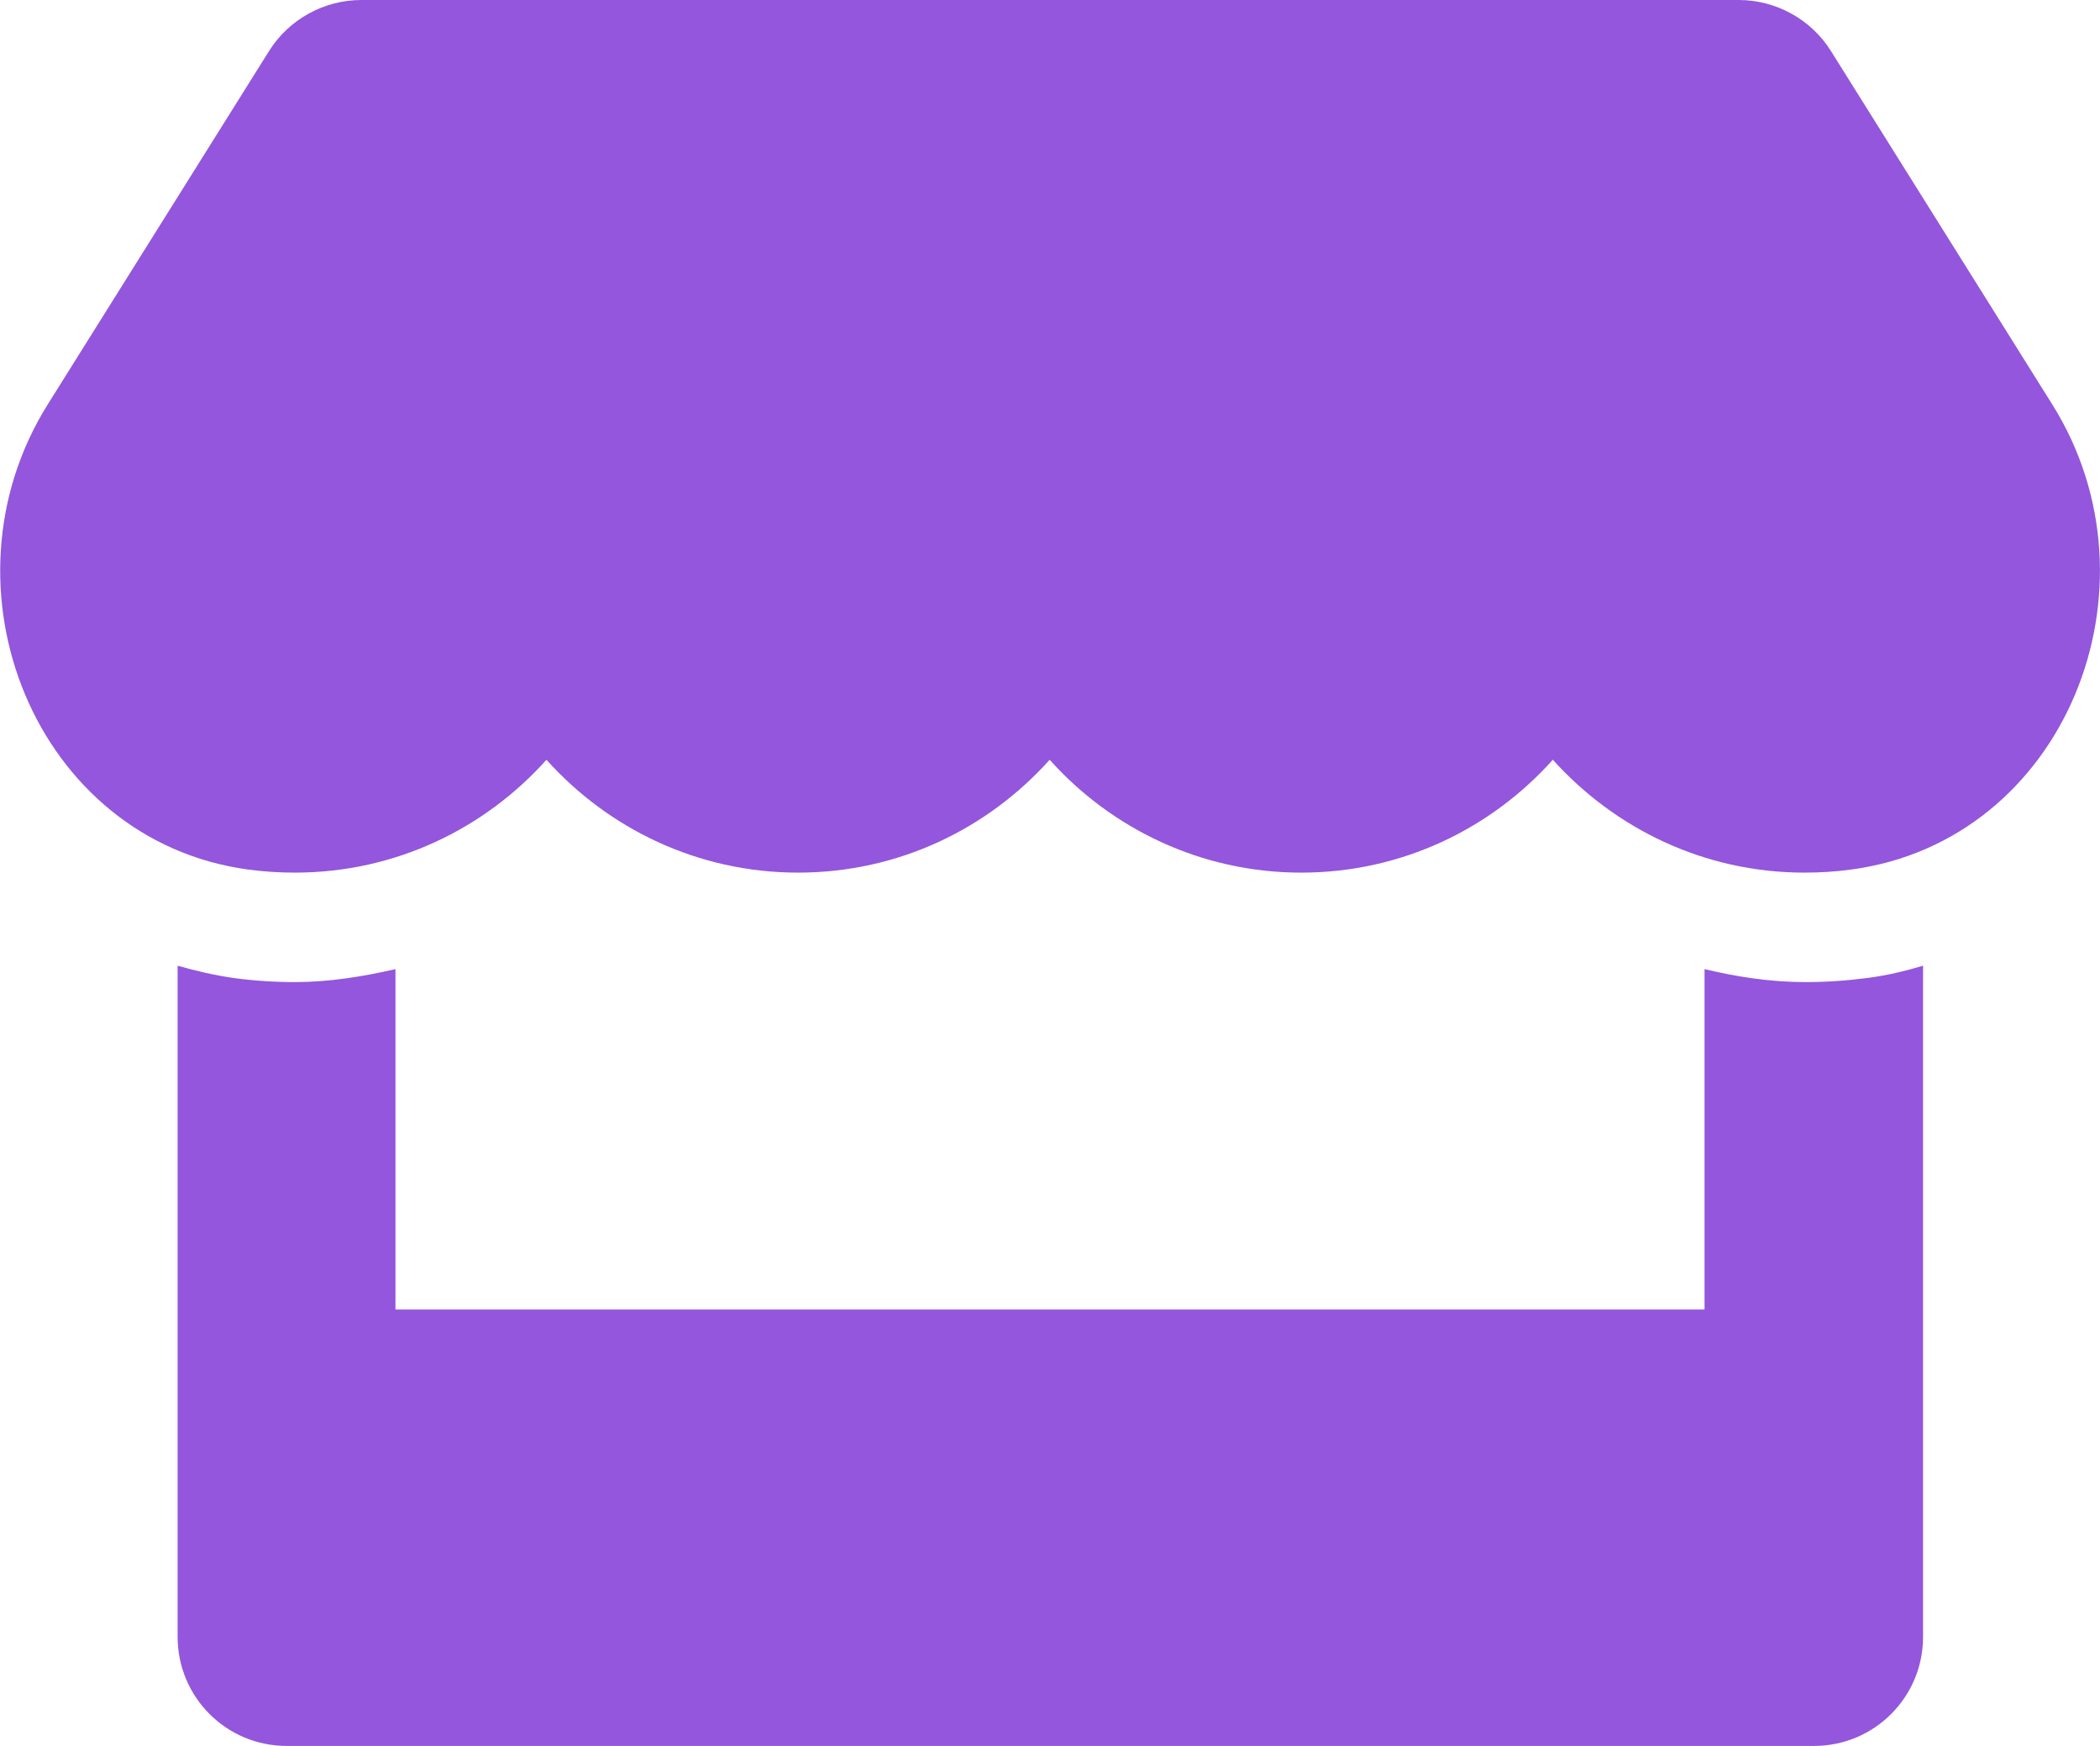
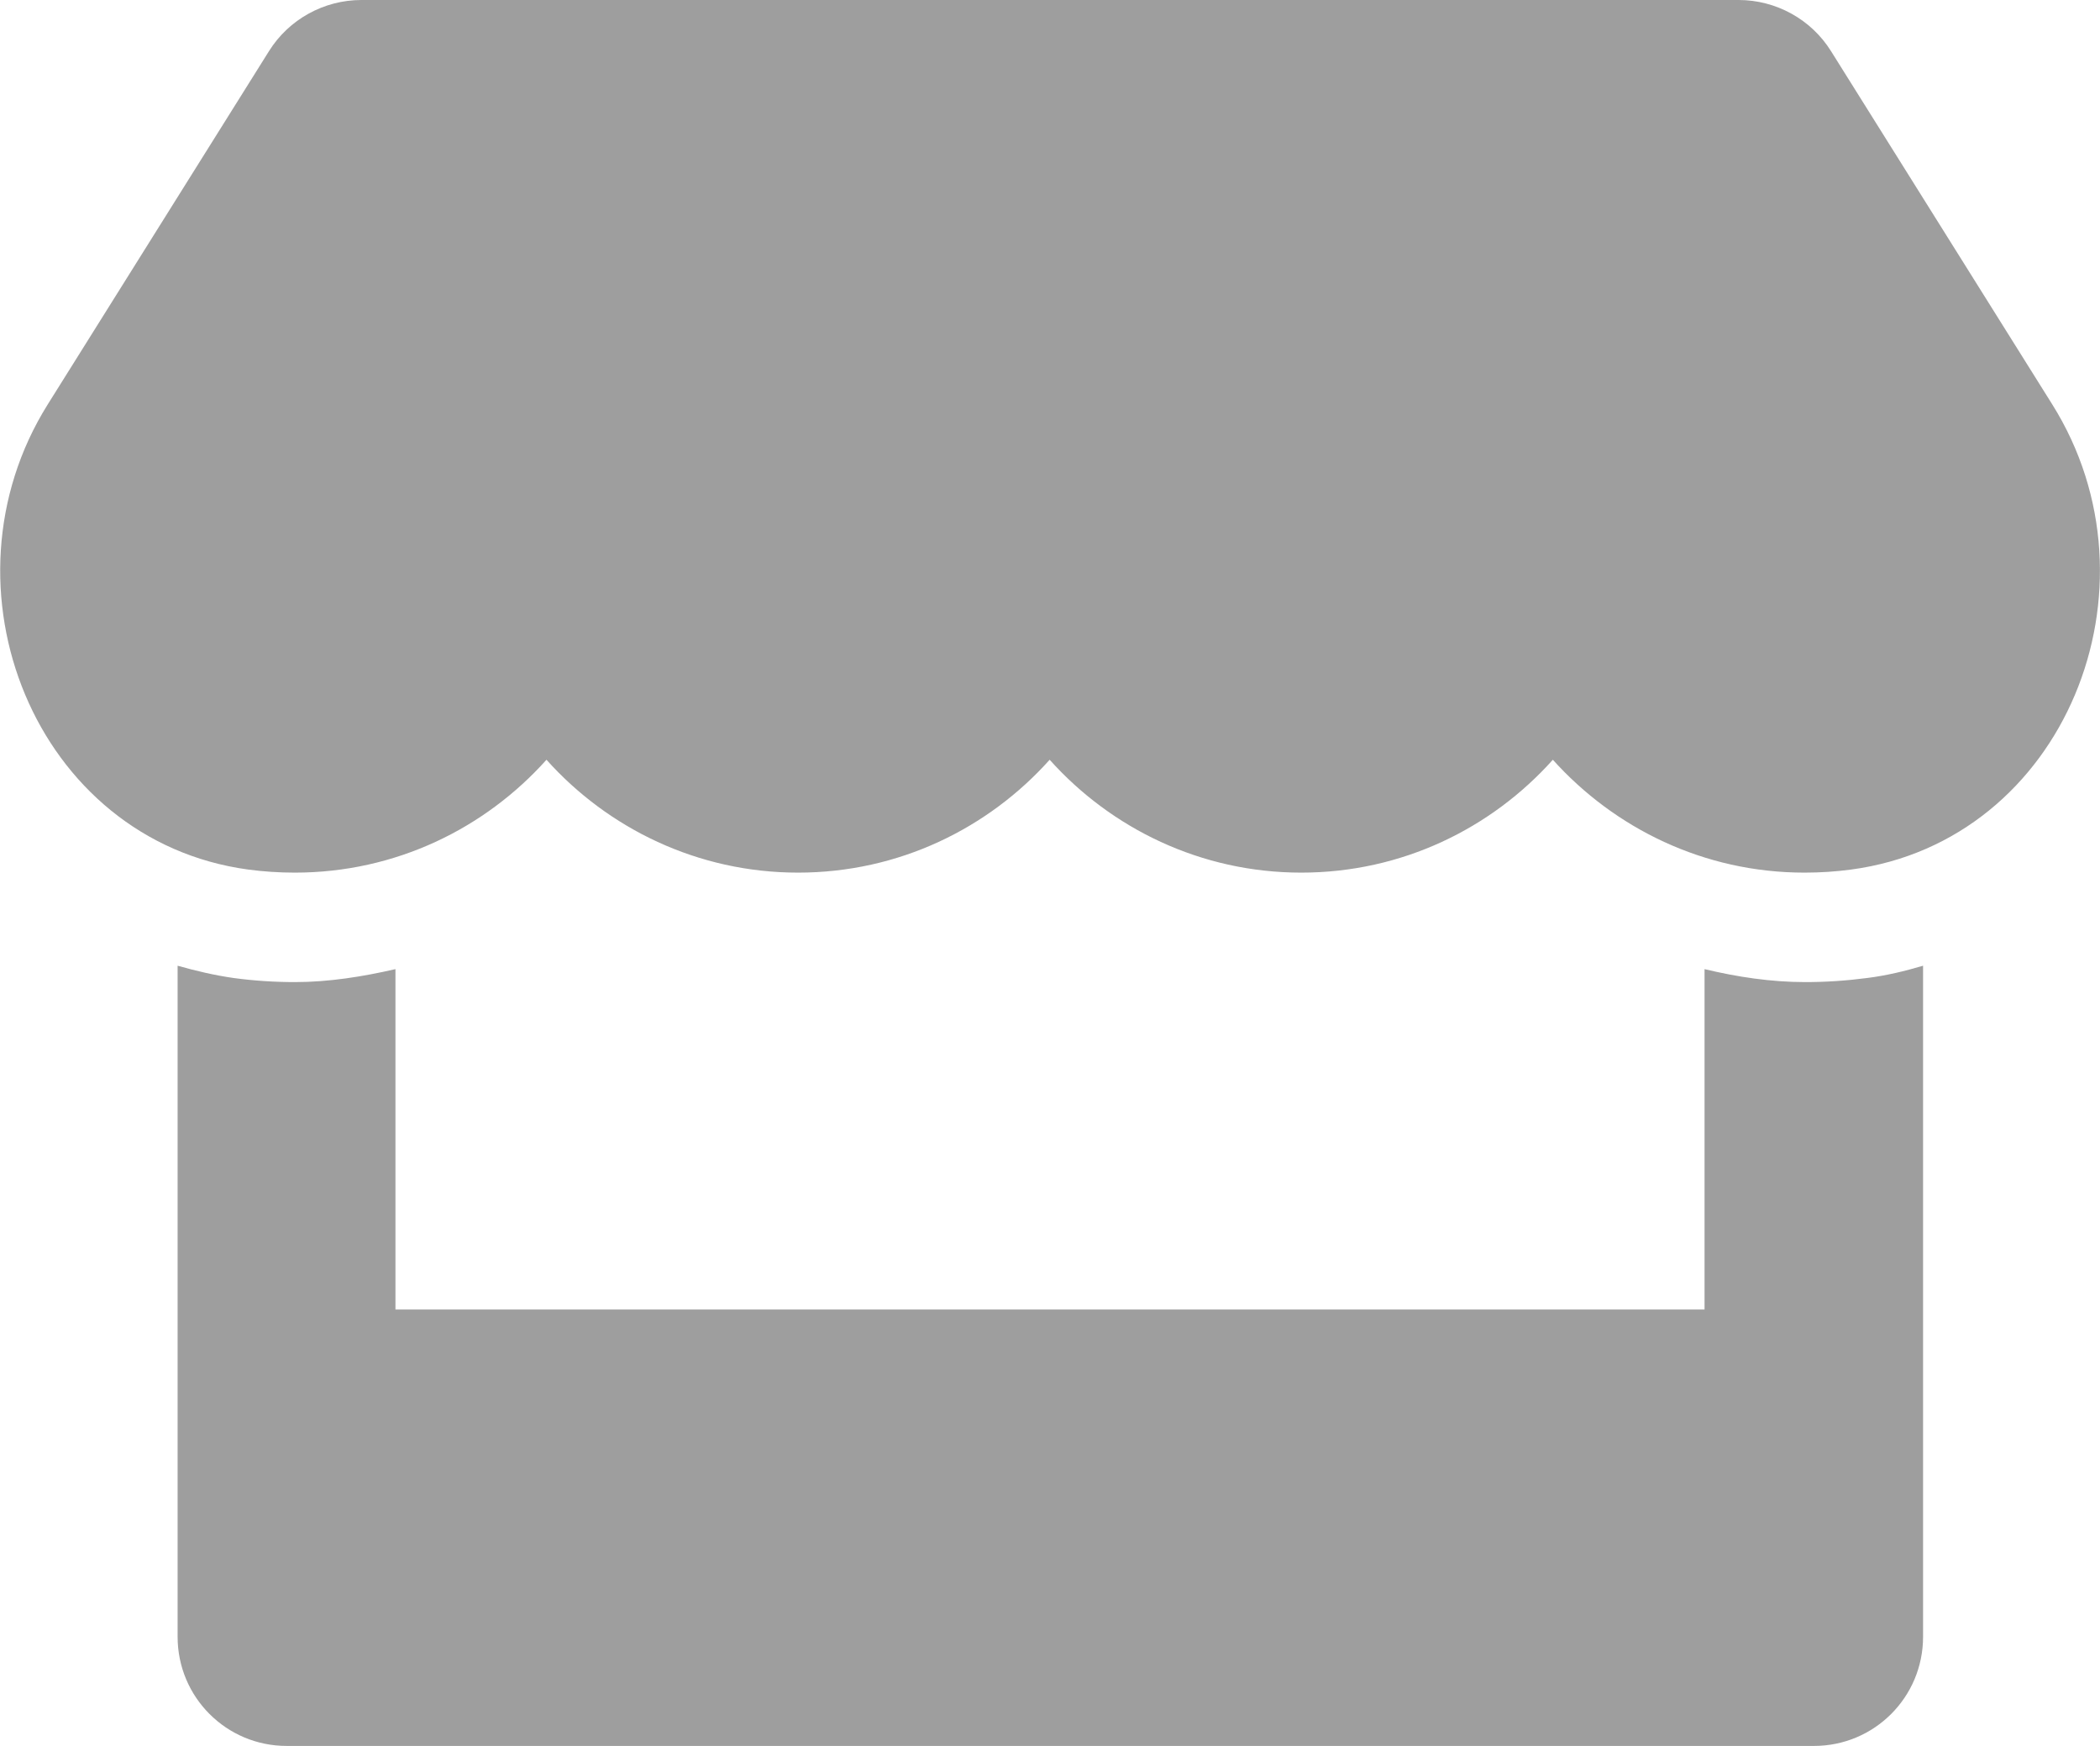
<svg xmlns="http://www.w3.org/2000/svg" aria-hidden="true" focusable="false" data-prefix="fas" data-icon="store" class="svg-inline--fa fa-store fa-w-20" role="img" viewBox="0 0 616 512">
-   <path fill="#9356DC" d="M602 118.6L537.1 15C531.3 5.7 521 0 510 0H106C95 0 84.7 5.7 78.9 15L14 118.6c-33.5 53.5-3.8 127.9 58.8 136.4 4.5.6 9.1.9 13.7.9 29.6 0 55.8-13 73.8-33.1 18 20.1 44.3 33.1 73.8 33.1 29.6 0 55.8-13 73.8-33.1 18 20.1 44.3 33.1 73.8 33.1 29.6 0 55.8-13 73.8-33.1 18.1 20.1 44.3 33.1 73.8 33.1 4.7 0 9.2-.3 13.7-.9 62.8-8.4 92.6-82.8 59-136.4zM529.5 288c-10 0-19.9-1.5-29.5-3.8V384H116v-99.8c-9.6 2.2-19.5 3.8-29.5 3.8-6 0-12.1-.4-18-1.2-5.6-.8-11.1-2.1-16.4-3.6V480c0 17.7 14.3 32 32 32h448c17.7 0 32-14.3 32-32V283.2c-5.4 1.6-10.8 2.9-16.4 3.6-6.1.8-12.1 1.2-18.2 1.2z" />
+   <path fill="#9E9E9E" d="M602 118.6L537.1 15C531.3 5.7 521 0 510 0H106C95 0 84.7 5.7 78.9 15L14 118.6c-33.5 53.5-3.8 127.9 58.8 136.4 4.5.6 9.1.9 13.7.9 29.6 0 55.8-13 73.8-33.1 18 20.1 44.3 33.1 73.8 33.1 29.6 0 55.8-13 73.8-33.1 18 20.1 44.3 33.1 73.8 33.1 29.6 0 55.8-13 73.8-33.1 18.1 20.1 44.3 33.1 73.8 33.1 4.7 0 9.2-.3 13.7-.9 62.8-8.4 92.6-82.8 59-136.4zM529.5 288c-10 0-19.9-1.5-29.5-3.8V384H116v-99.8c-9.6 2.2-19.5 3.8-29.5 3.8-6 0-12.1-.4-18-1.2-5.6-.8-11.1-2.1-16.4-3.6V480c0 17.7 14.3 32 32 32h448c17.7 0 32-14.3 32-32V283.2c-5.4 1.6-10.8 2.9-16.4 3.6-6.1.8-12.1 1.2-18.2 1.2z" />
</svg>
